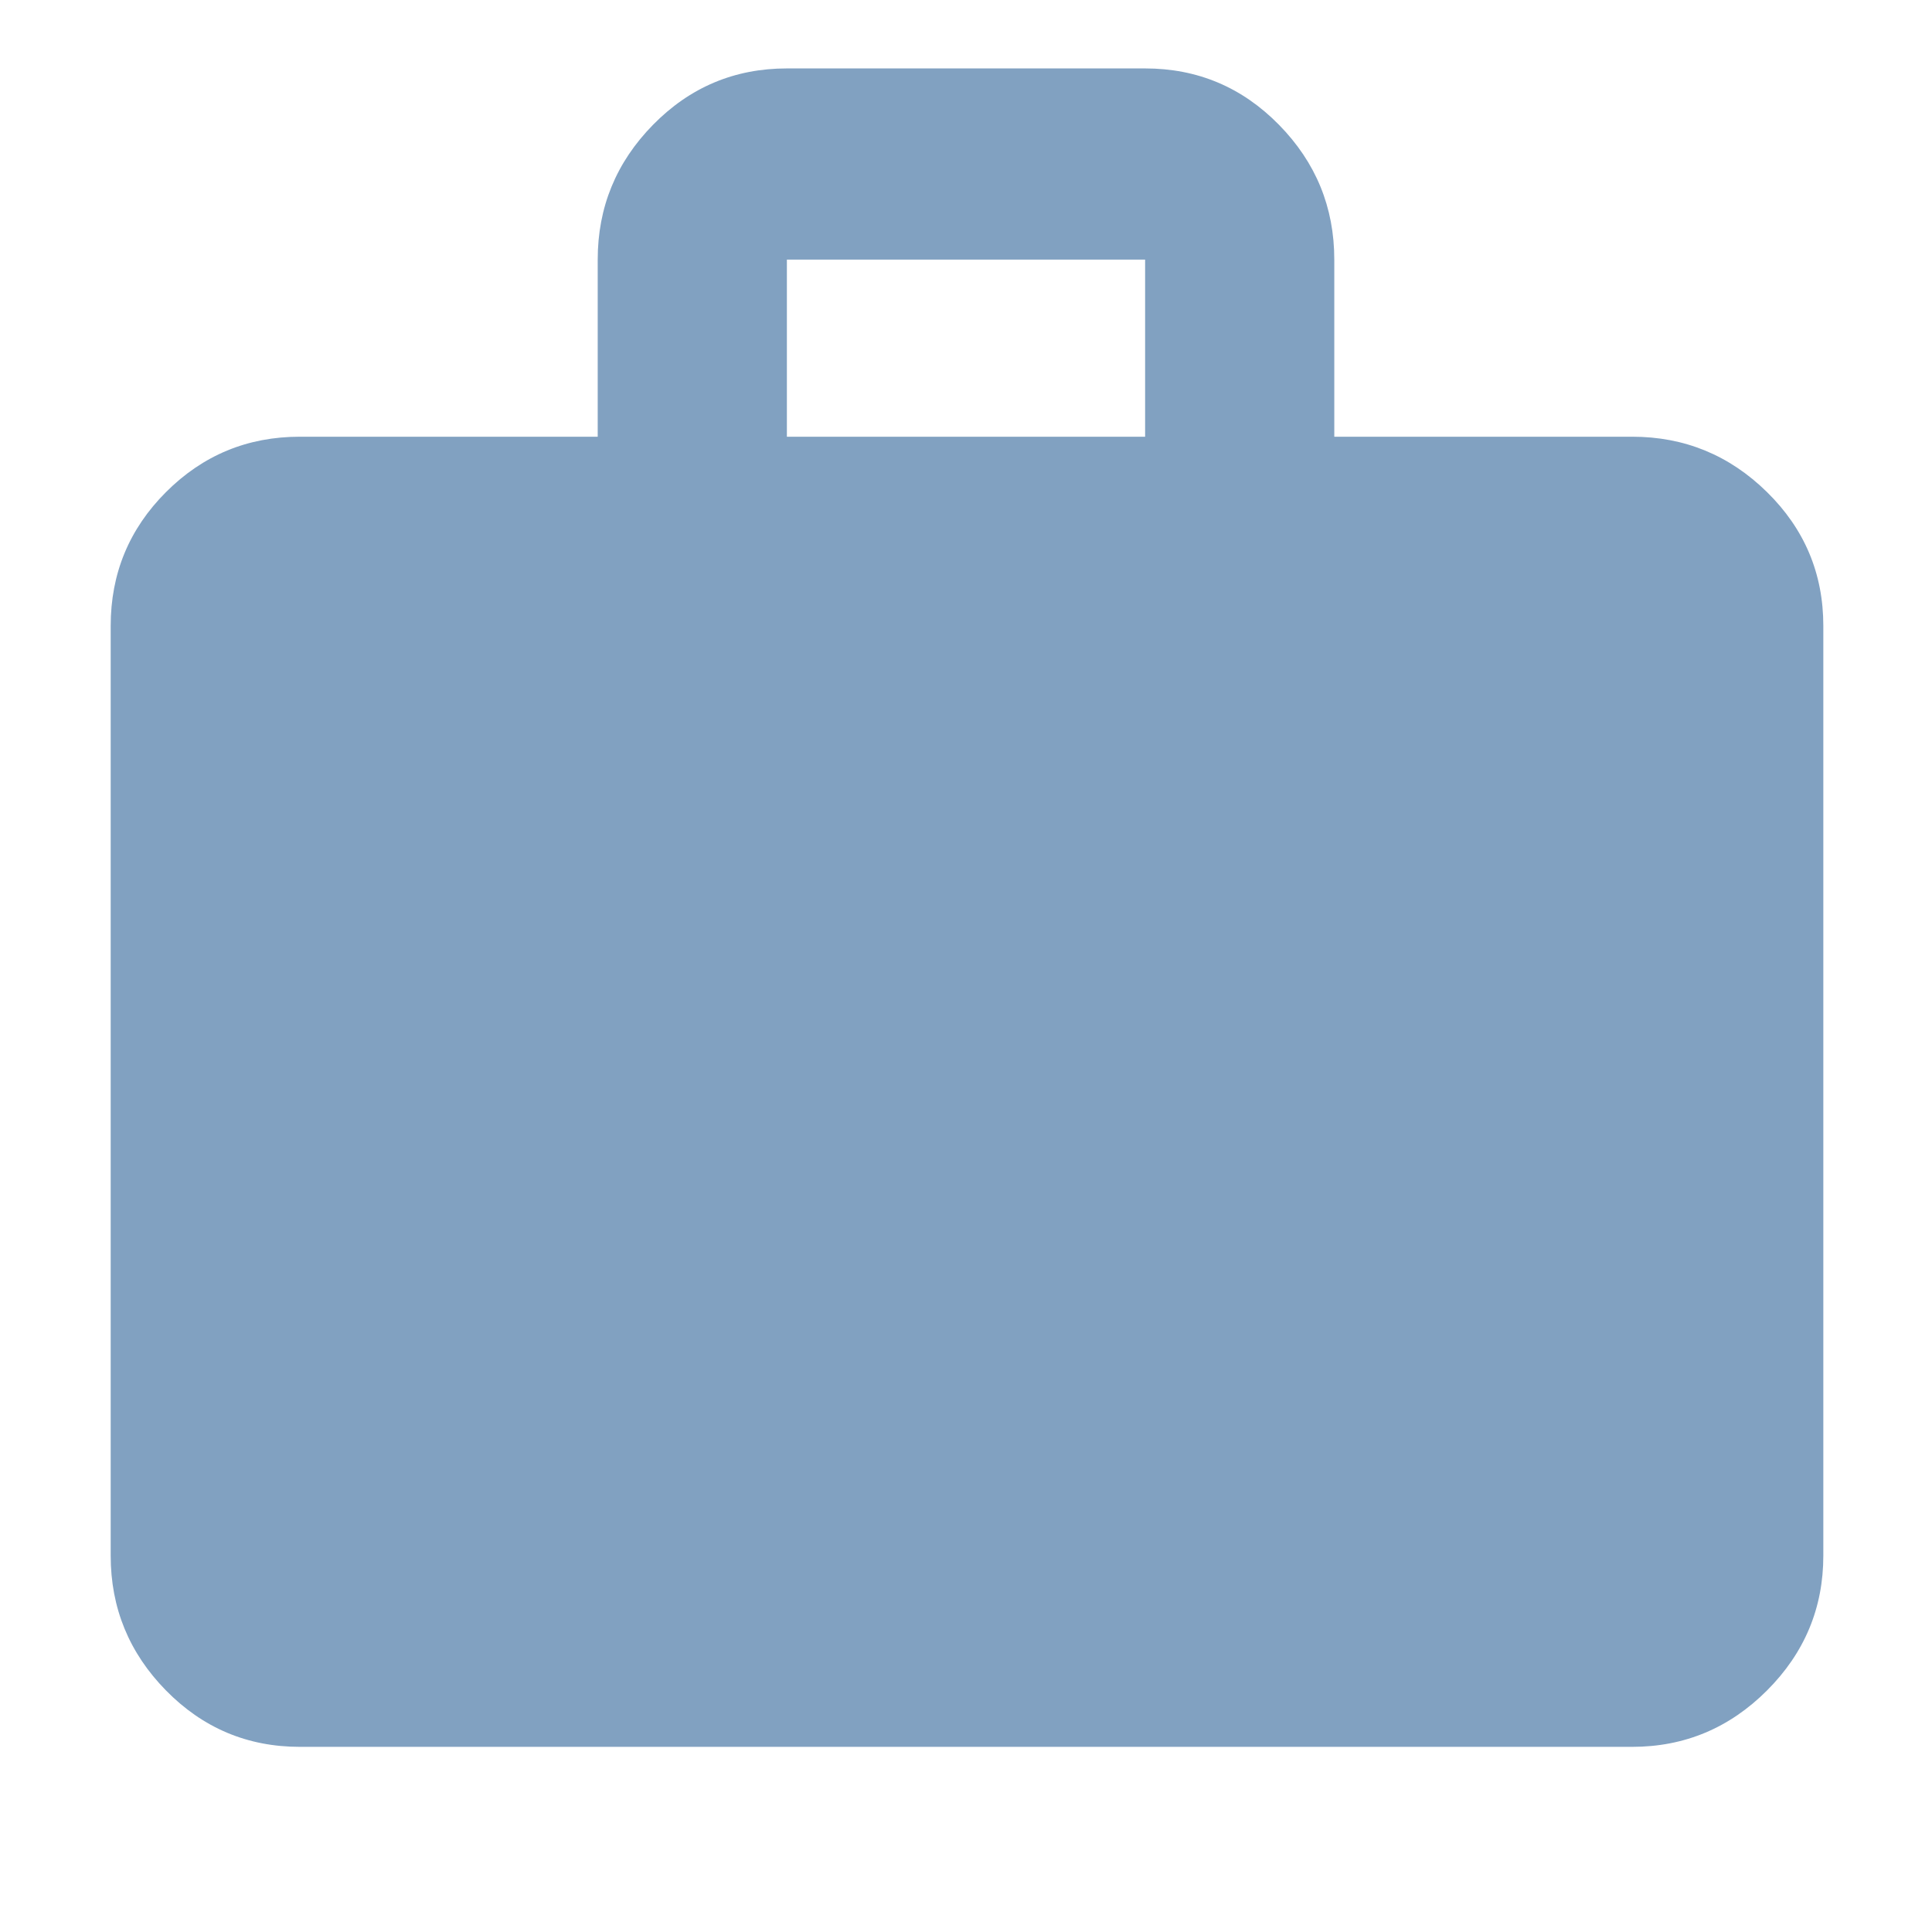
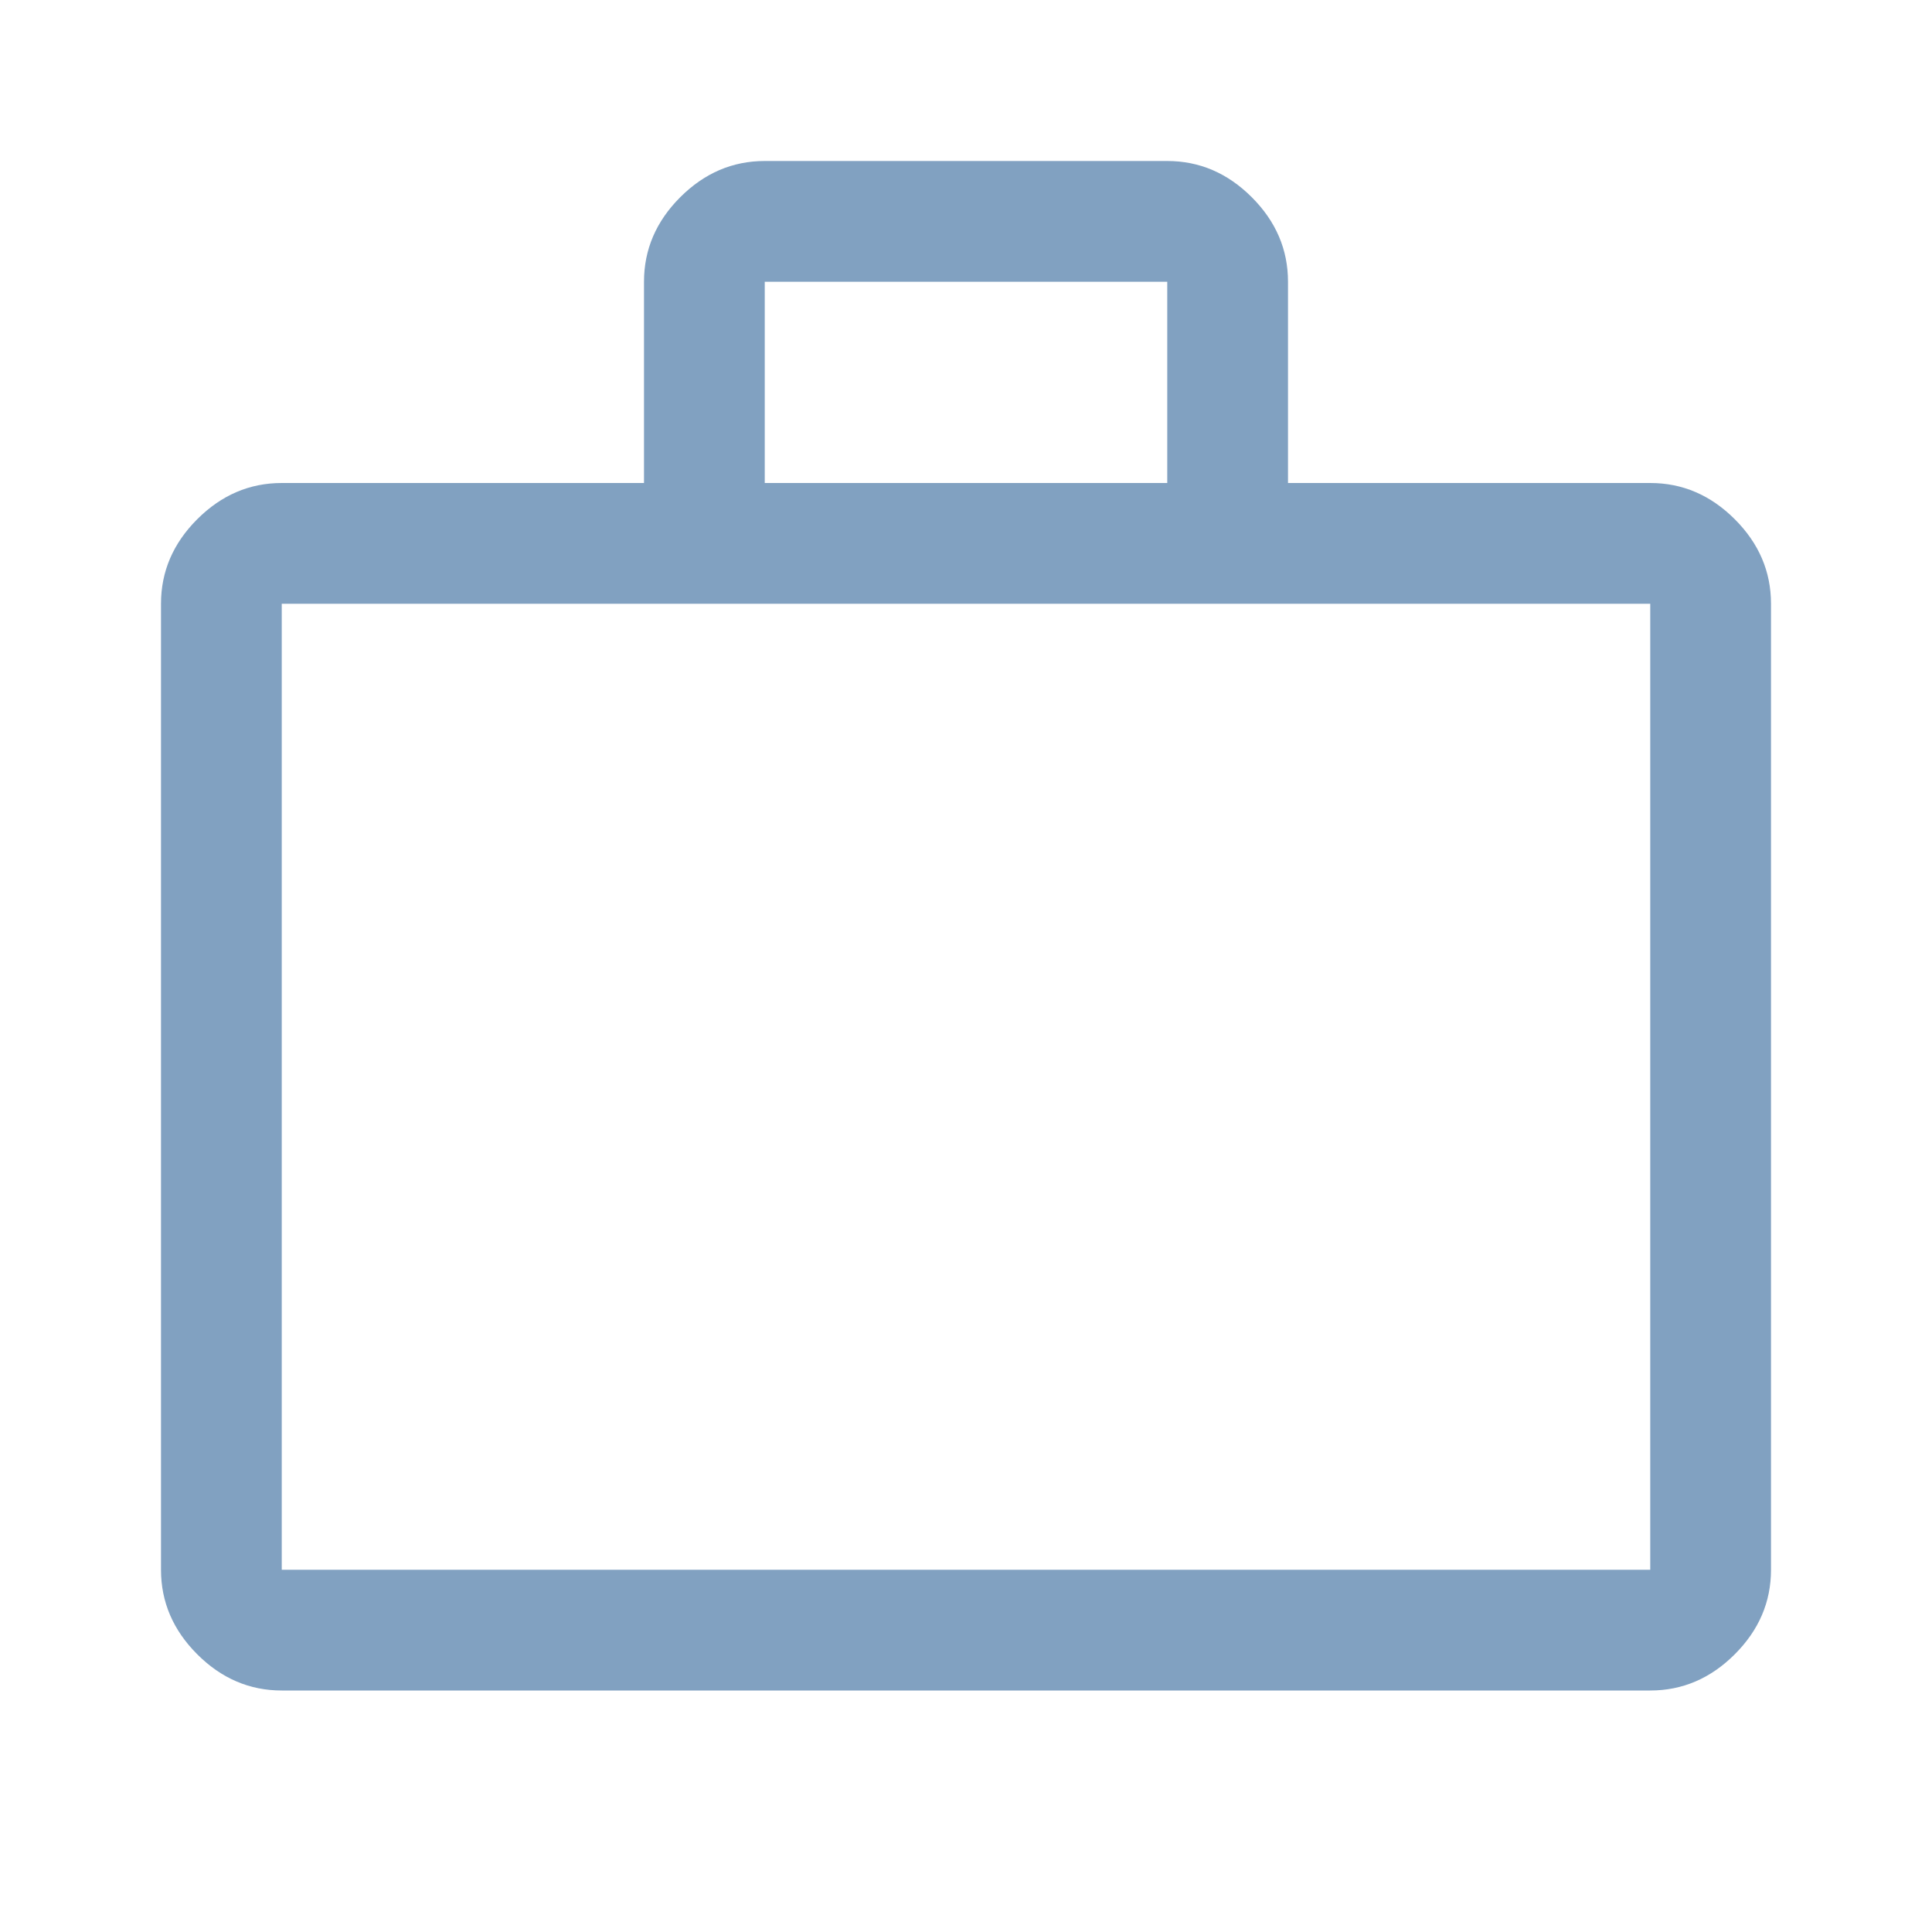
<svg xmlns="http://www.w3.org/2000/svg" height="48" width="48" fill="#81a1c1">
-   <path d="M7.45 43.4q-1.95 0-3.325-1.4-1.375-1.4-1.375-3.35v-23.1q0-1.95 1.375-3.325Q5.5 10.85 7.45 10.85h7.4v-4.4q0-1.95 1.375-3.35Q17.6 1.7 19.55 1.7h8.9q1.95 0 3.325 1.4 1.375 1.4 1.375 3.35v4.4h7.4q1.95 0 3.35 1.375 1.4 1.375 1.4 3.325v23.1q0 1.95-1.4 3.35-1.4 1.4-3.35 1.4Zm12.1-32.55h8.9v-4.4h-8.9Z" />
+   <path d="M7 42q-1.2 0-2.1-.9Q4 40.2 4 39V15q0-1.2.9-2.1.9-.9 2.1-.9h9V7q0-1.2.9-2.1.9-.9 2.1-.9h10q1.2 0 2.1.9.9.9.9 2.1v5h9q1.2 0 2.1.9.9.9.9 2.1v24q0 1.2-.9 2.1-.9.9-2.1.9Zm0-3h34V15H7v24Zm12-27h10V7H19ZM7 39V15v24Z" />
</svg>
